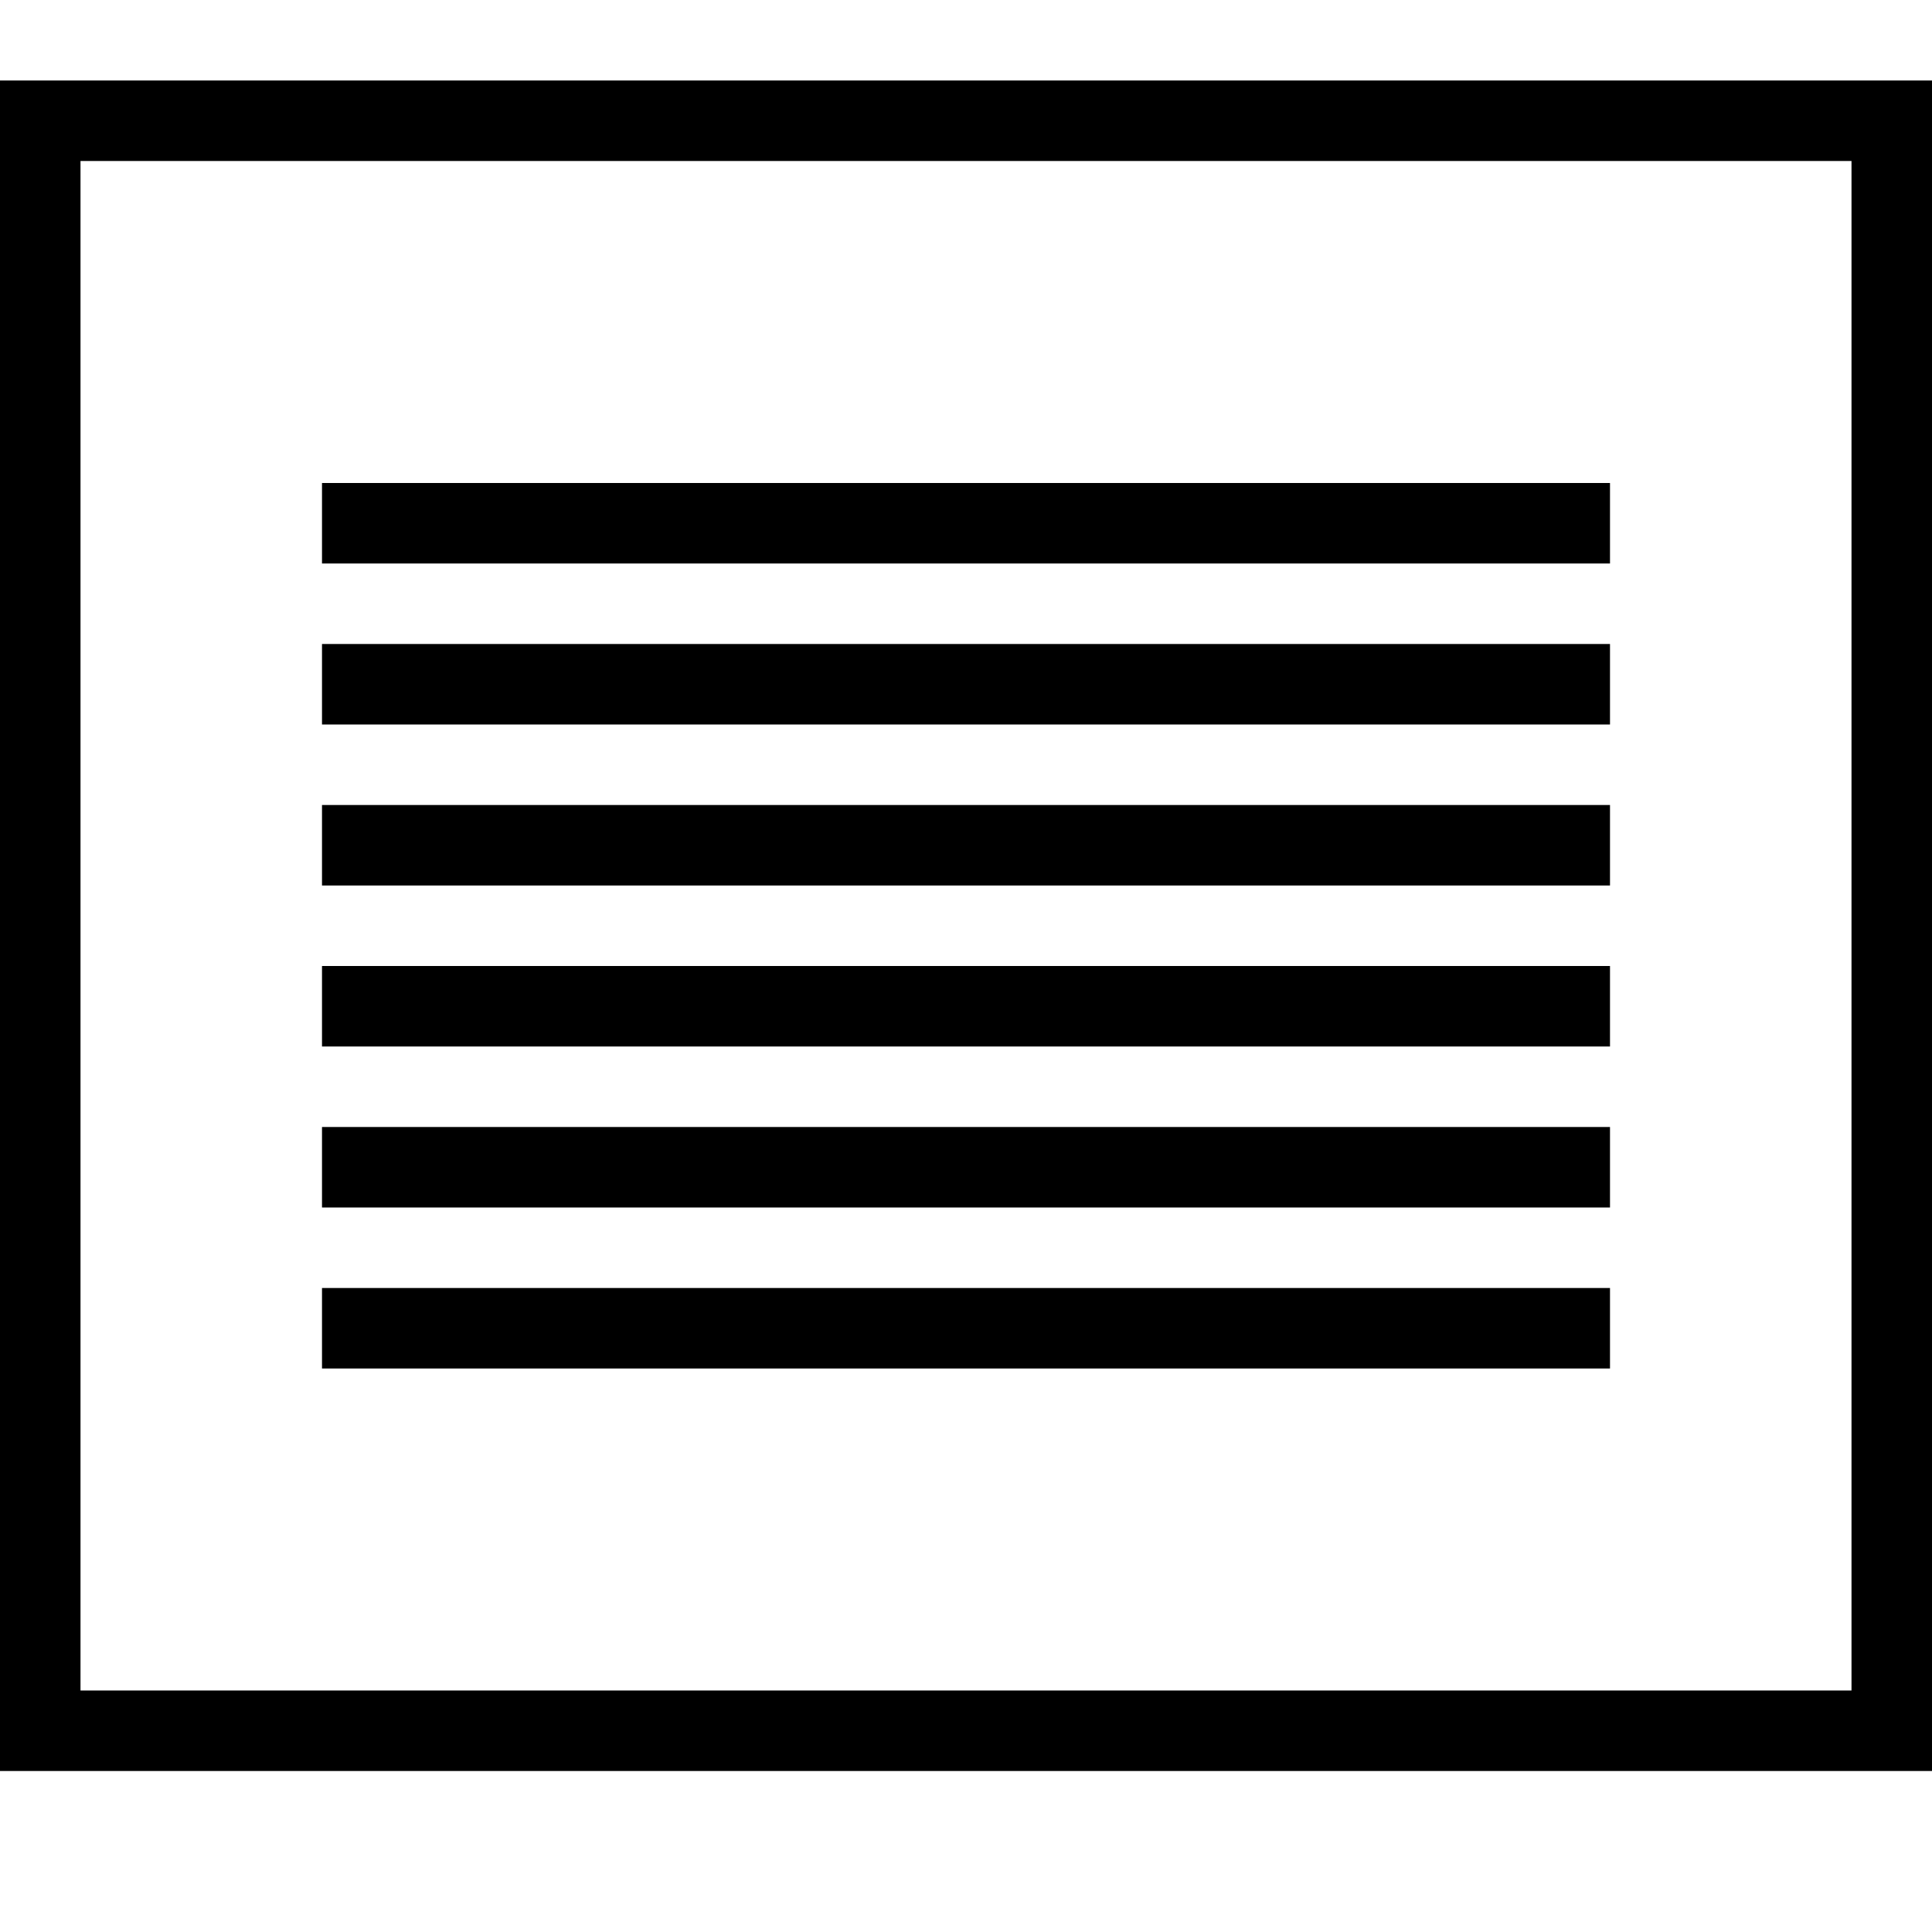
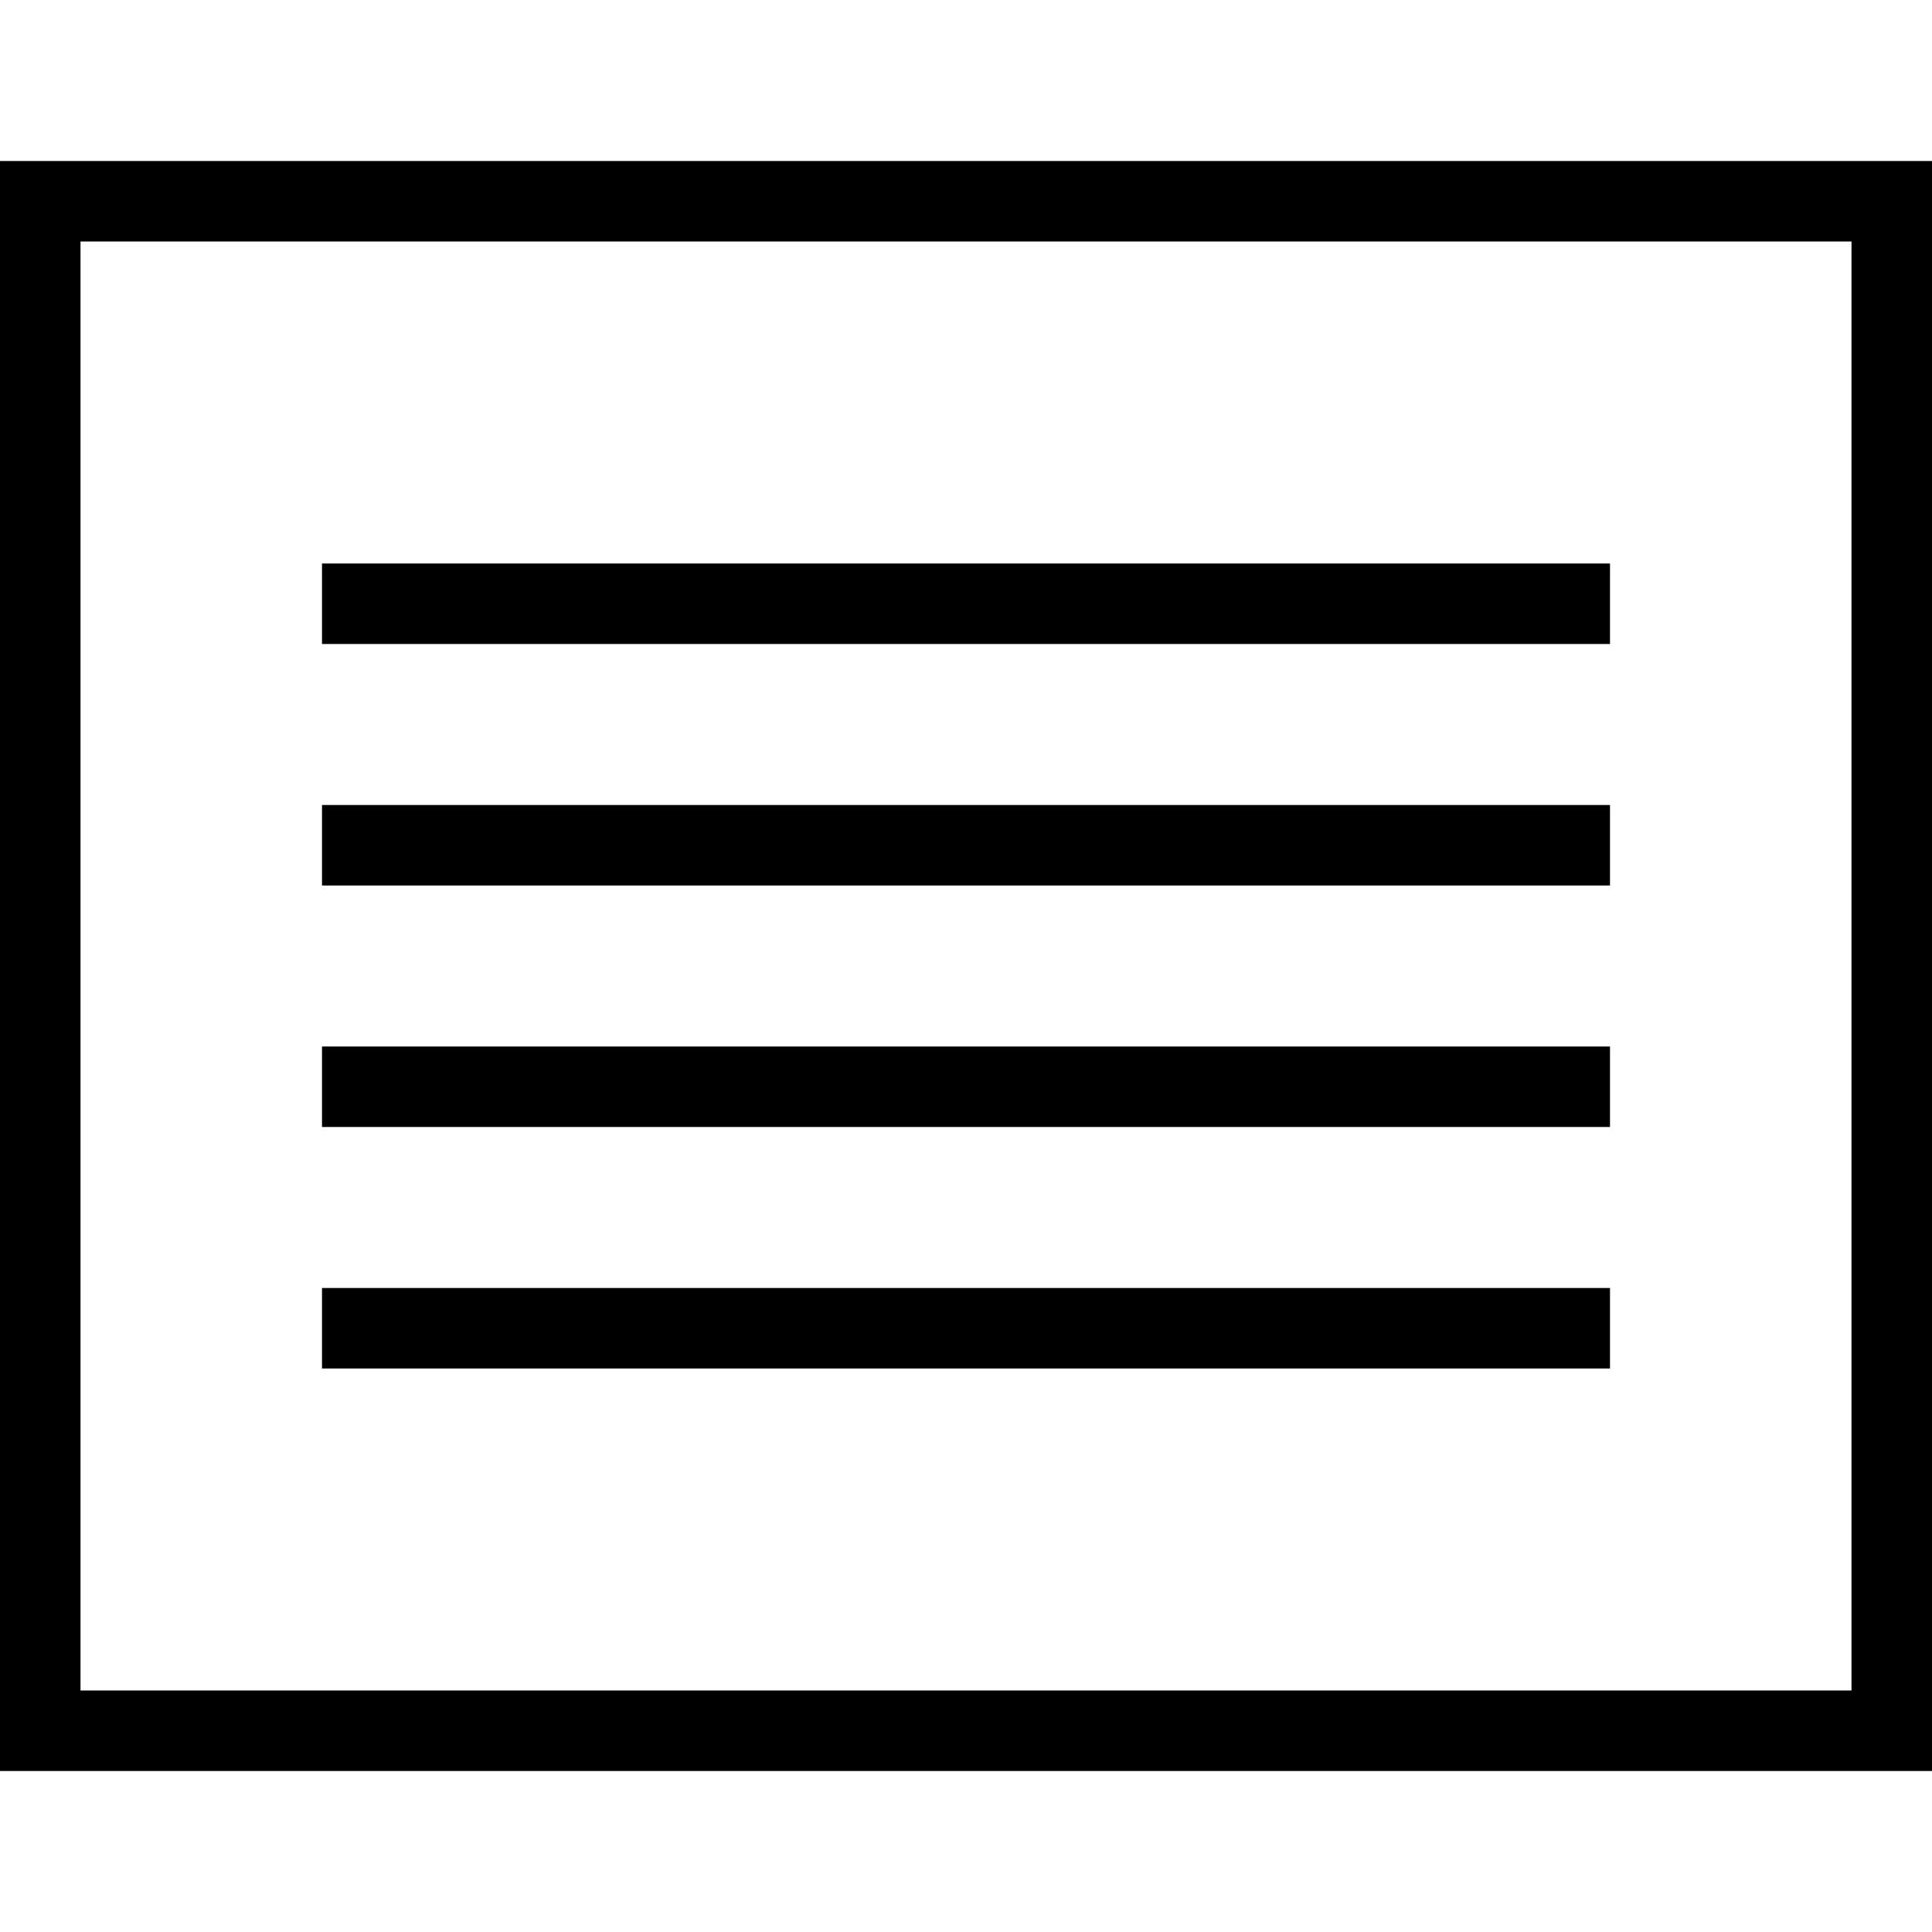
<svg xmlns="http://www.w3.org/2000/svg" width="100%" height="100%" viewBox="0 0 24 24" version="1.1" xml:space="preserve" style="fill-rule:evenodd;clip-rule:evenodd;stroke-linejoin:round;stroke-miterlimit:2;">
-   <path d="M1,2L23,2L23,21L1,21L1,2ZM0,1L0,22L24,22L24,1L0,1ZM4,16L4,17L20,17L20,16L4,16ZM4,14L4,15L20,15L20,14L4,14ZM4,12L4,13L20,13L20,12L4,12ZM4,10L4,11L20,11L20,10L4,10ZM4,8L4,9L20,9L20,8L4,8ZM4,6L4,7L20,7L20,6L4,6Z" style="fill:currentColor;fill-rule:nonzero;" />
+   <path d="M1,3L23,3L23,21L1,21L1,3ZM0,2L0,22L24,22L24,2L0,2ZM4,16L4,17L20,17L20,16L4,16ZM4,13L4,14L20,14L20,13L4,13ZM4,10L4,11L20,11L20,10L4,10ZM4,7L4,8L20,8L20,7L4,7Z" style="fill:currentColor;fill-rule:nonzero;" />
</svg>
